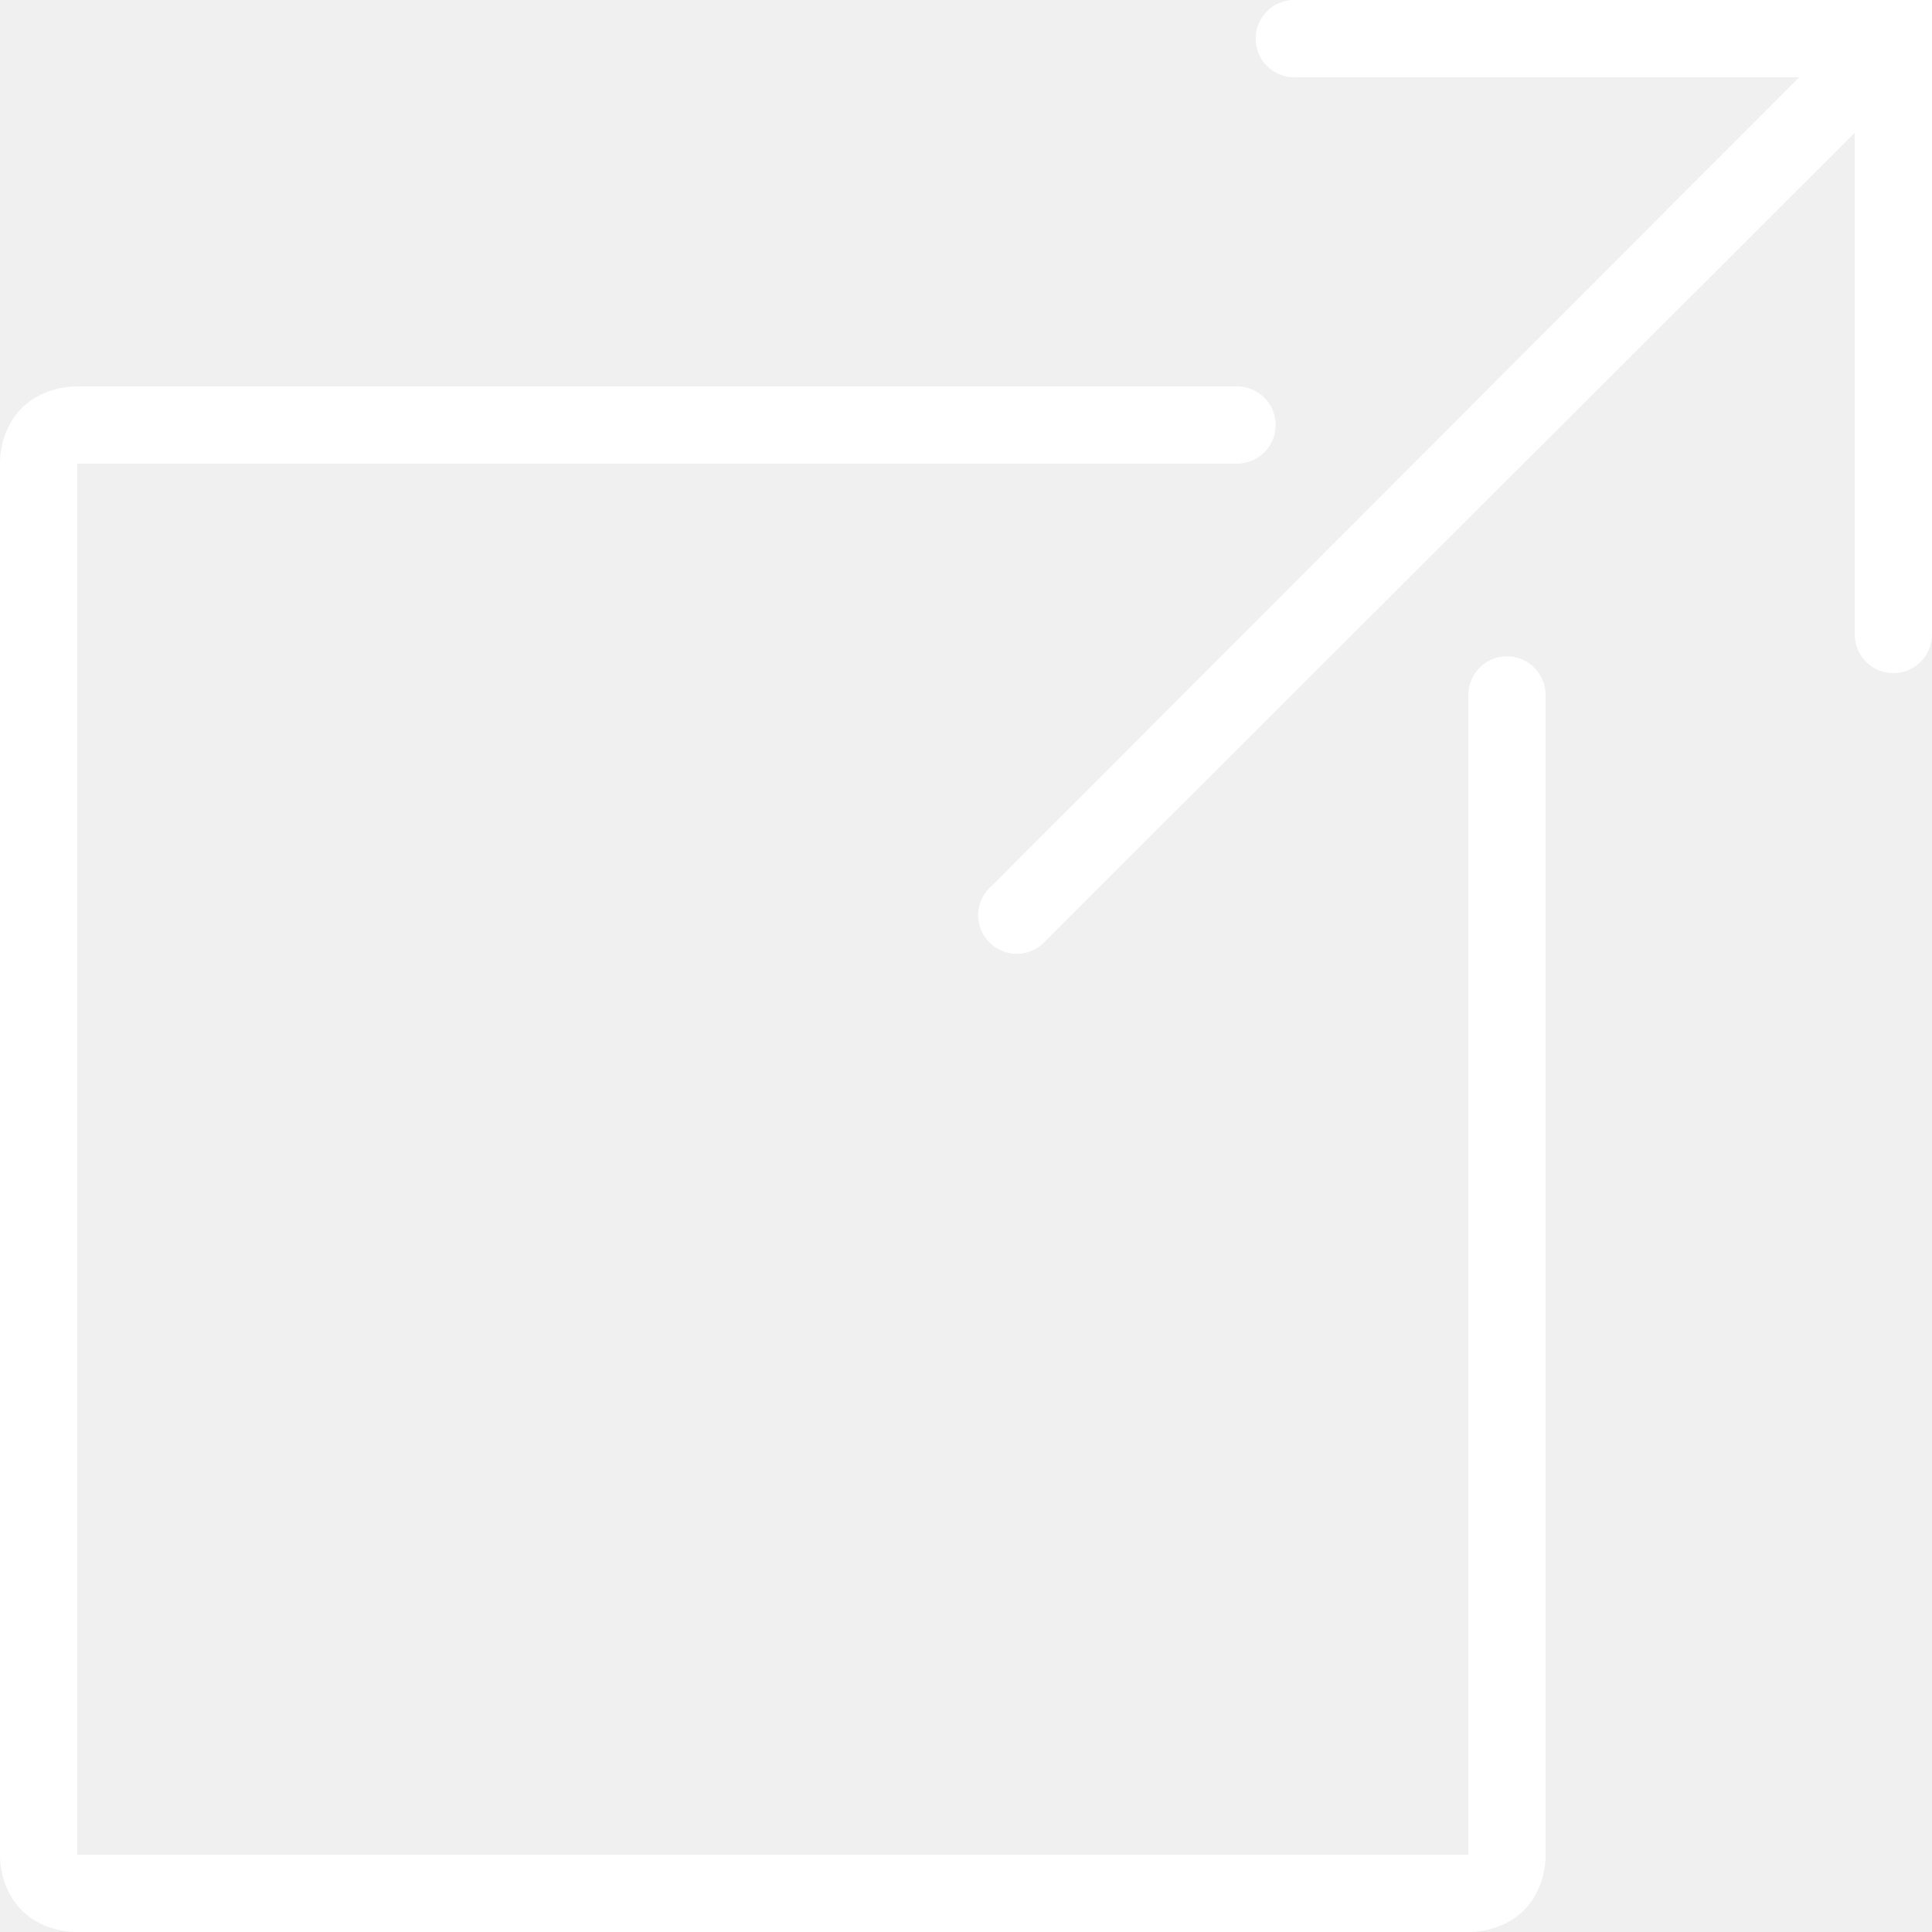
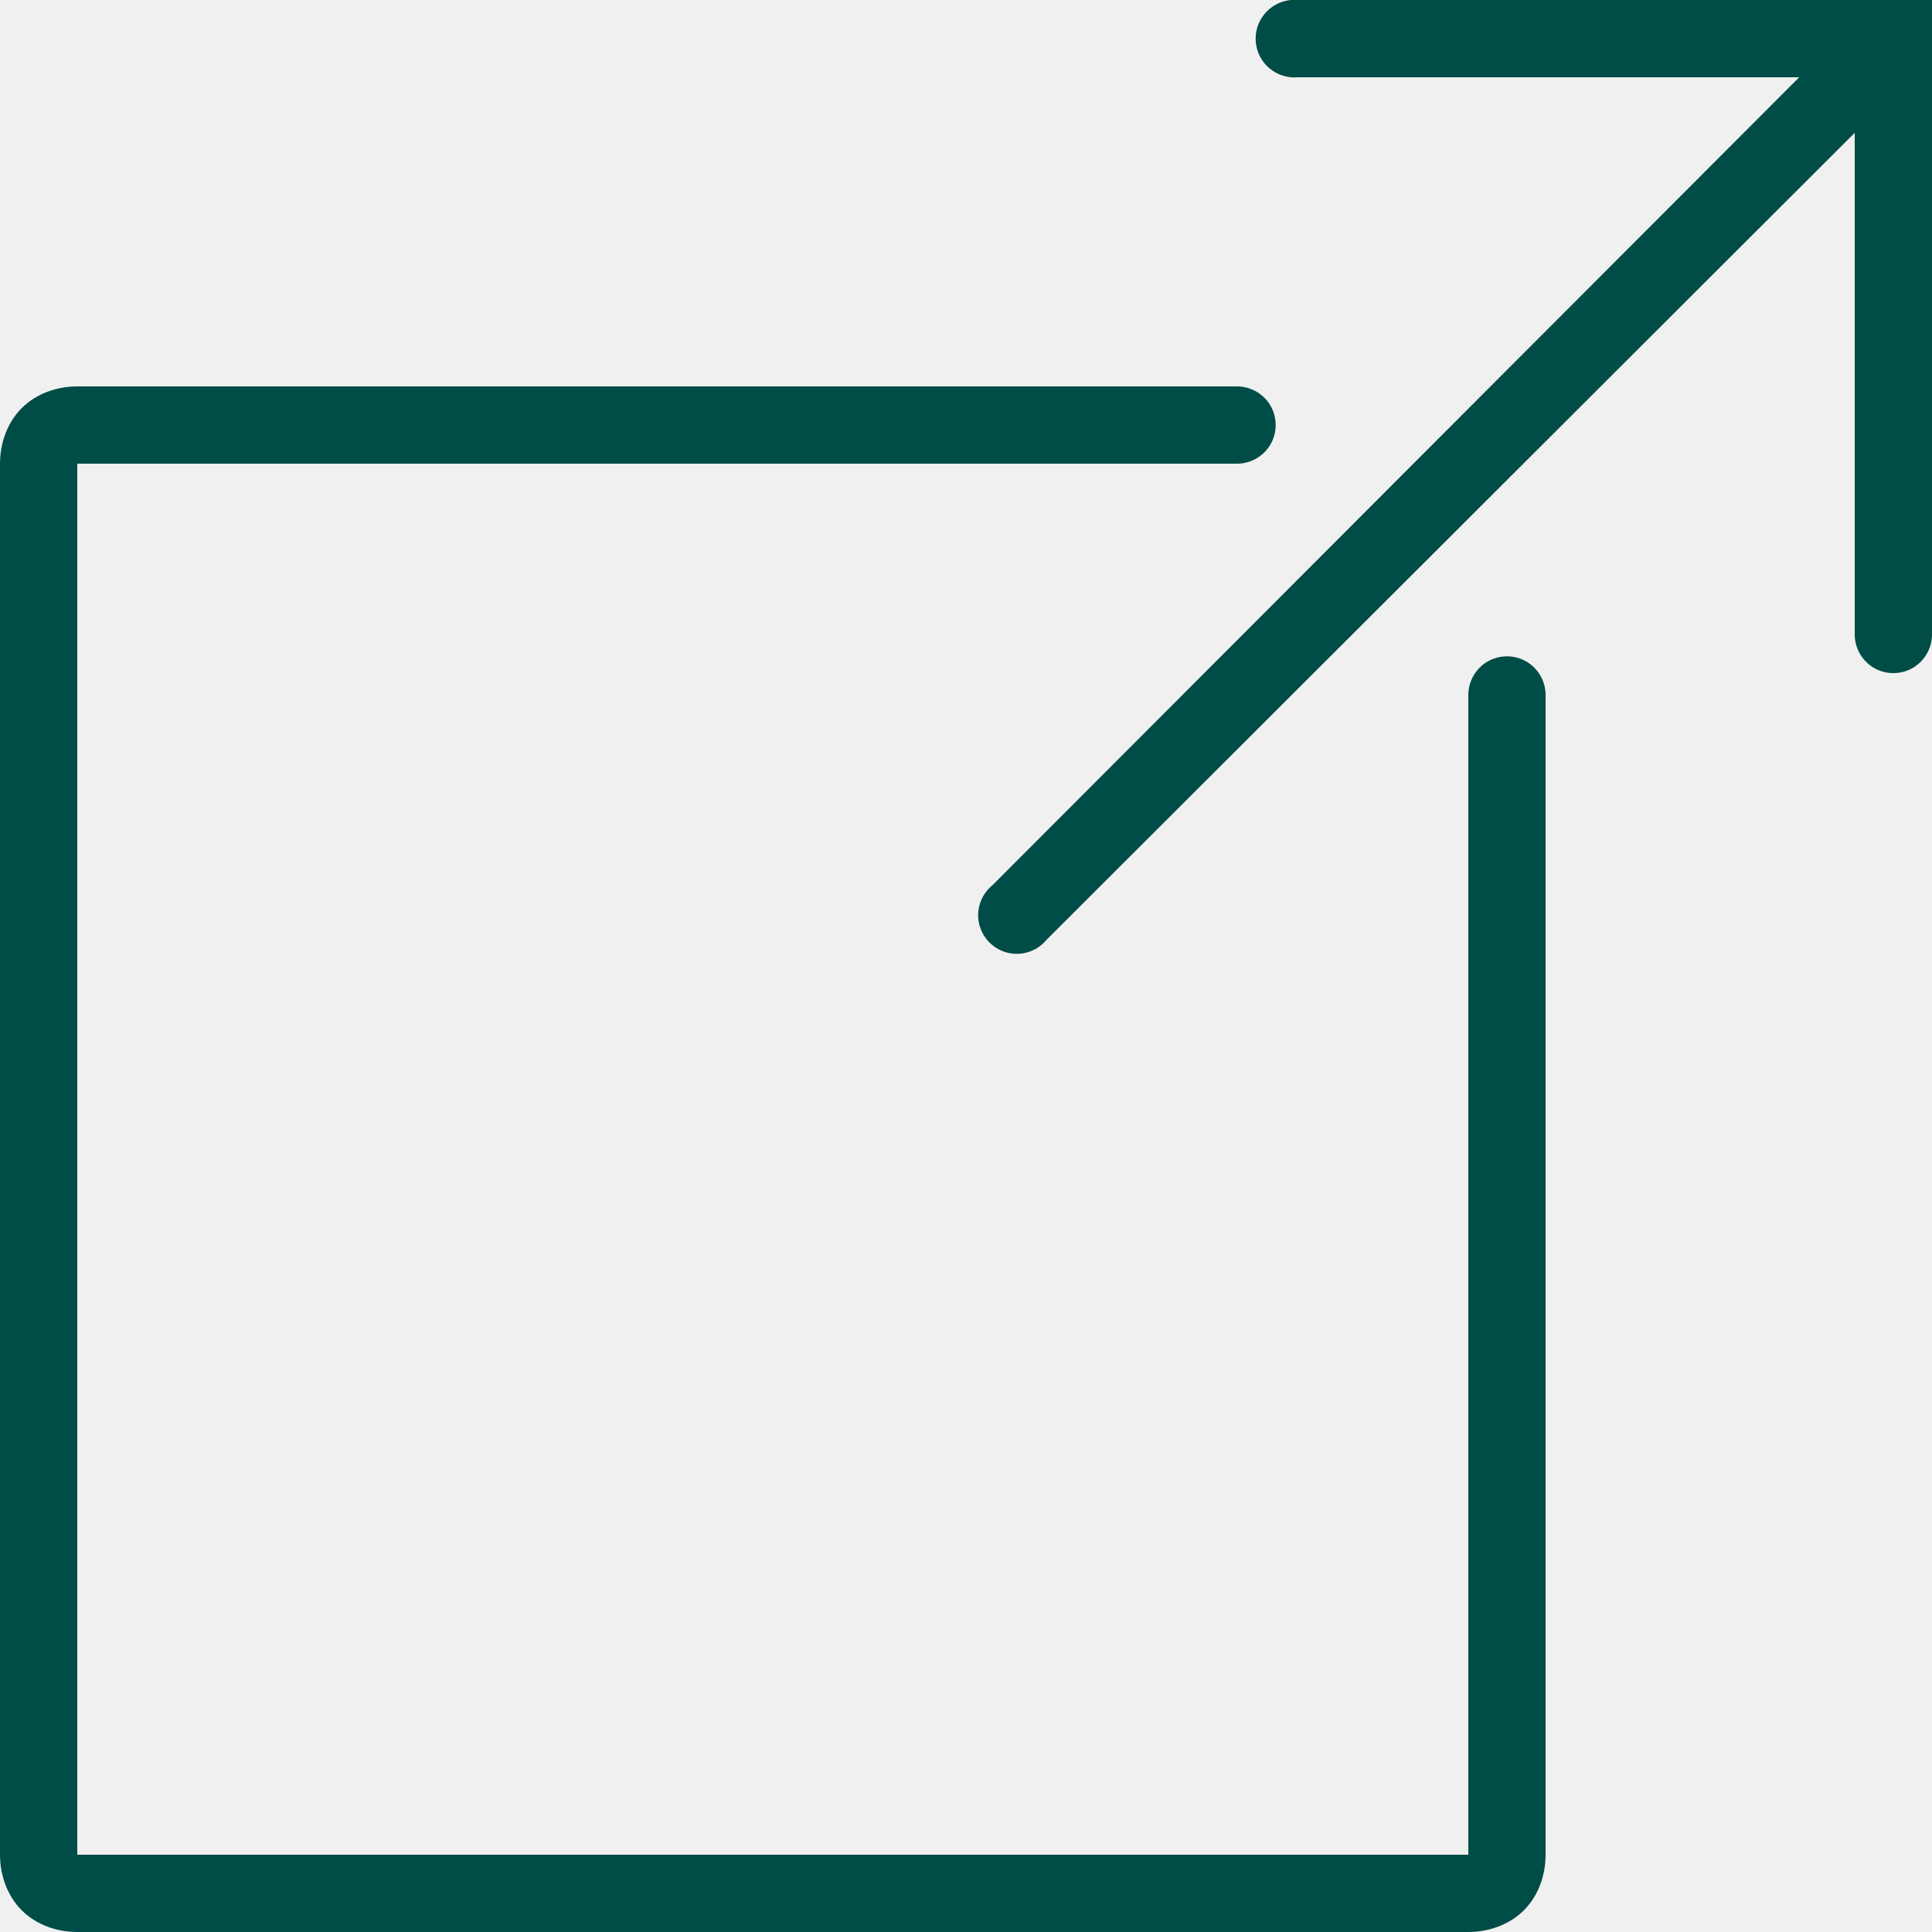
<svg xmlns="http://www.w3.org/2000/svg" viewBox="0,0,256,256" width="15px" height="15px" fill-rule="nonzero">
-   <g fill="#ffffff" fill-rule="nonzero" stroke="none" stroke-width="1" stroke-linecap="butt" stroke-linejoin="miter" stroke-miterlimit="10" stroke-dasharray="" stroke-dashoffset="0" font-family="none" font-weight="none" font-size="none" text-anchor="none" style="mix-blend-mode: normal">
+   <g fill="#004C46" fill-rule="nonzero" stroke="none" stroke-width="1" stroke-linecap="butt" stroke-linejoin="miter" stroke-miterlimit="10" stroke-dasharray="" stroke-dashoffset="0" font-family="none" font-weight="none" font-size="none" text-anchor="none" style="mix-blend-mode: normal">
    <g transform="scale(5.12,5.12)">
      <path d="M33.406,0c-0.551,0.051 -0.957,0.543 -0.906,1.094c0.051,0.551 0.543,0.957 1.094,0.906h12.969l-20.875,20.906c-0.297,0.242 -0.434,0.629 -0.348,1.004c0.086,0.371 0.379,0.664 0.75,0.75c0.375,0.086 0.762,-0.051 1.004,-0.348l20.906,-20.875v12.969c-0.004,0.359 0.184,0.695 0.496,0.879c0.312,0.18 0.695,0.18 1.008,0c0.312,-0.184 0.5,-0.52 0.496,-0.879v-16.406h-16.406c-0.031,0 -0.062,0 -0.094,0c-0.031,0 -0.062,0 -0.094,0zM2,10c-0.523,0 -1.059,0.184 -1.438,0.562c-0.379,0.379 -0.562,0.914 -0.562,1.438v36c0,0.523 0.184,1.059 0.562,1.438c0.379,0.379 0.914,0.562 1.438,0.562h36c0.523,0 1.059,-0.184 1.438,-0.562c0.379,-0.379 0.562,-0.914 0.562,-1.438v-30c0.004,-0.359 -0.184,-0.695 -0.496,-0.879c-0.312,-0.18 -0.695,-0.18 -1.008,0c-0.312,0.184 -0.5,0.52 -0.496,0.879v30h-36v-36h30c0.359,0.004 0.695,-0.184 0.879,-0.496c0.18,-0.312 0.18,-0.695 0,-1.008c-0.184,-0.312 -0.52,-0.5 -0.879,-0.496z" />
    </g>
  </g>
</svg>
